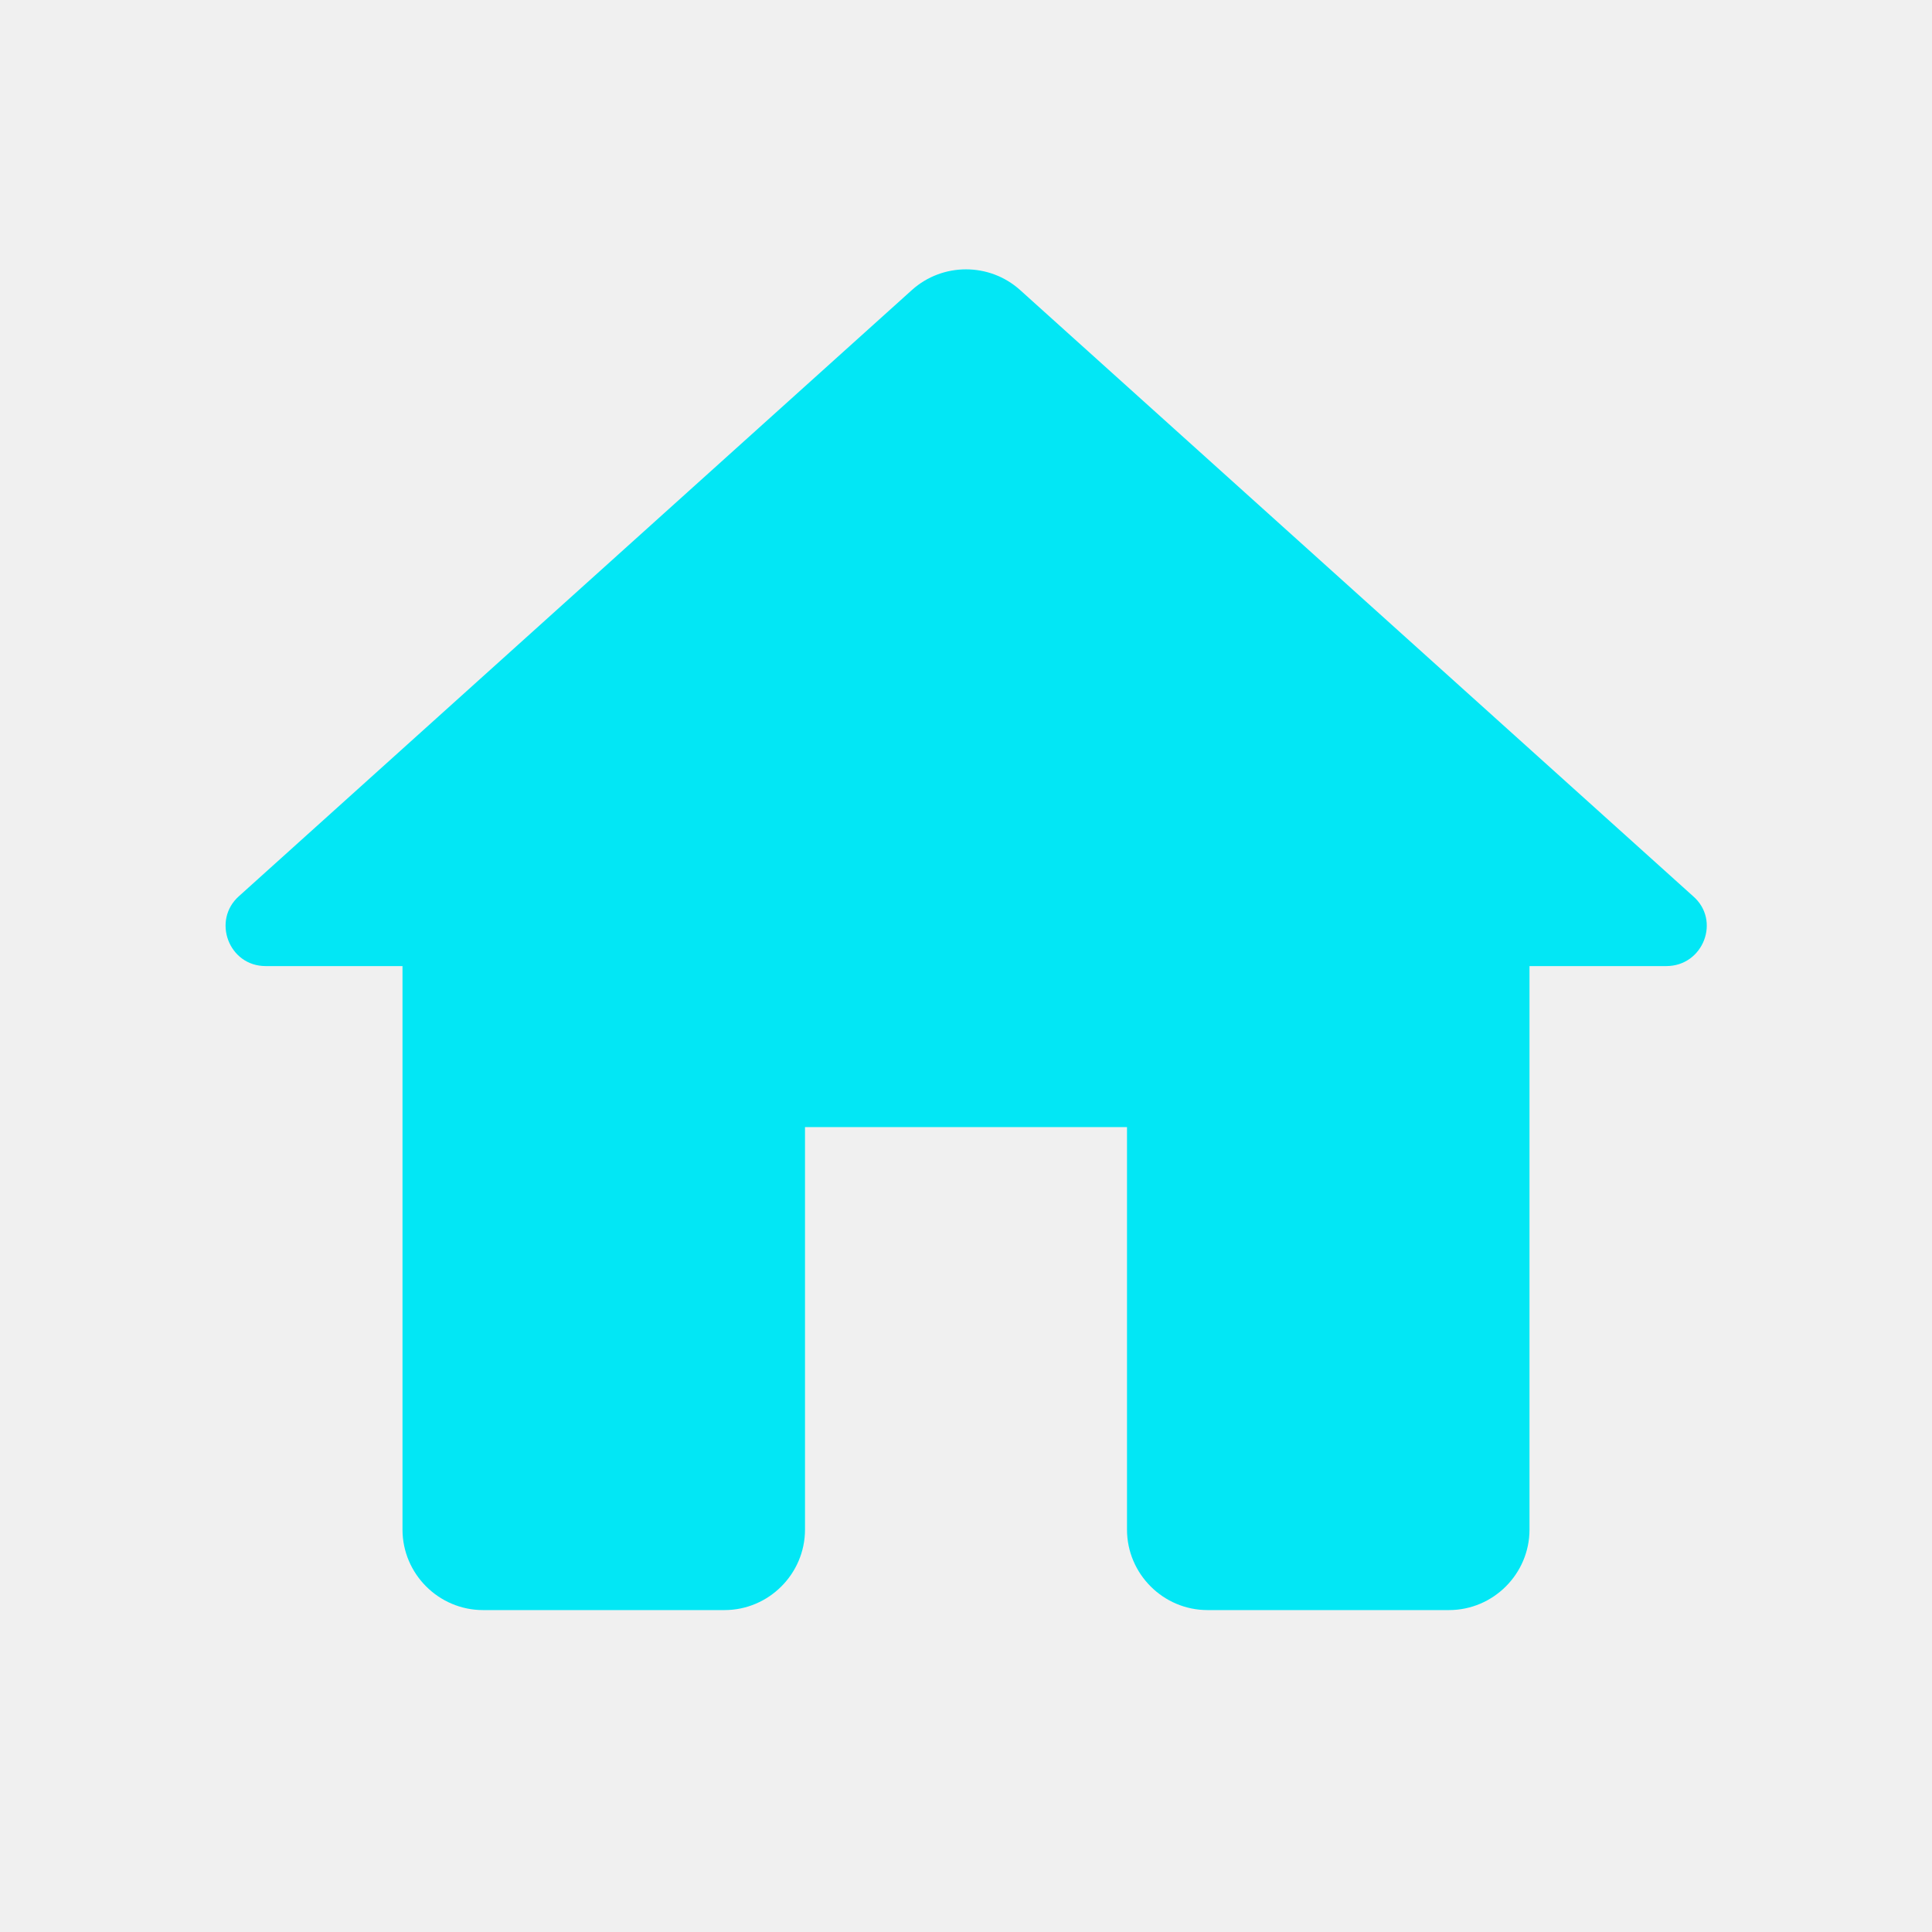
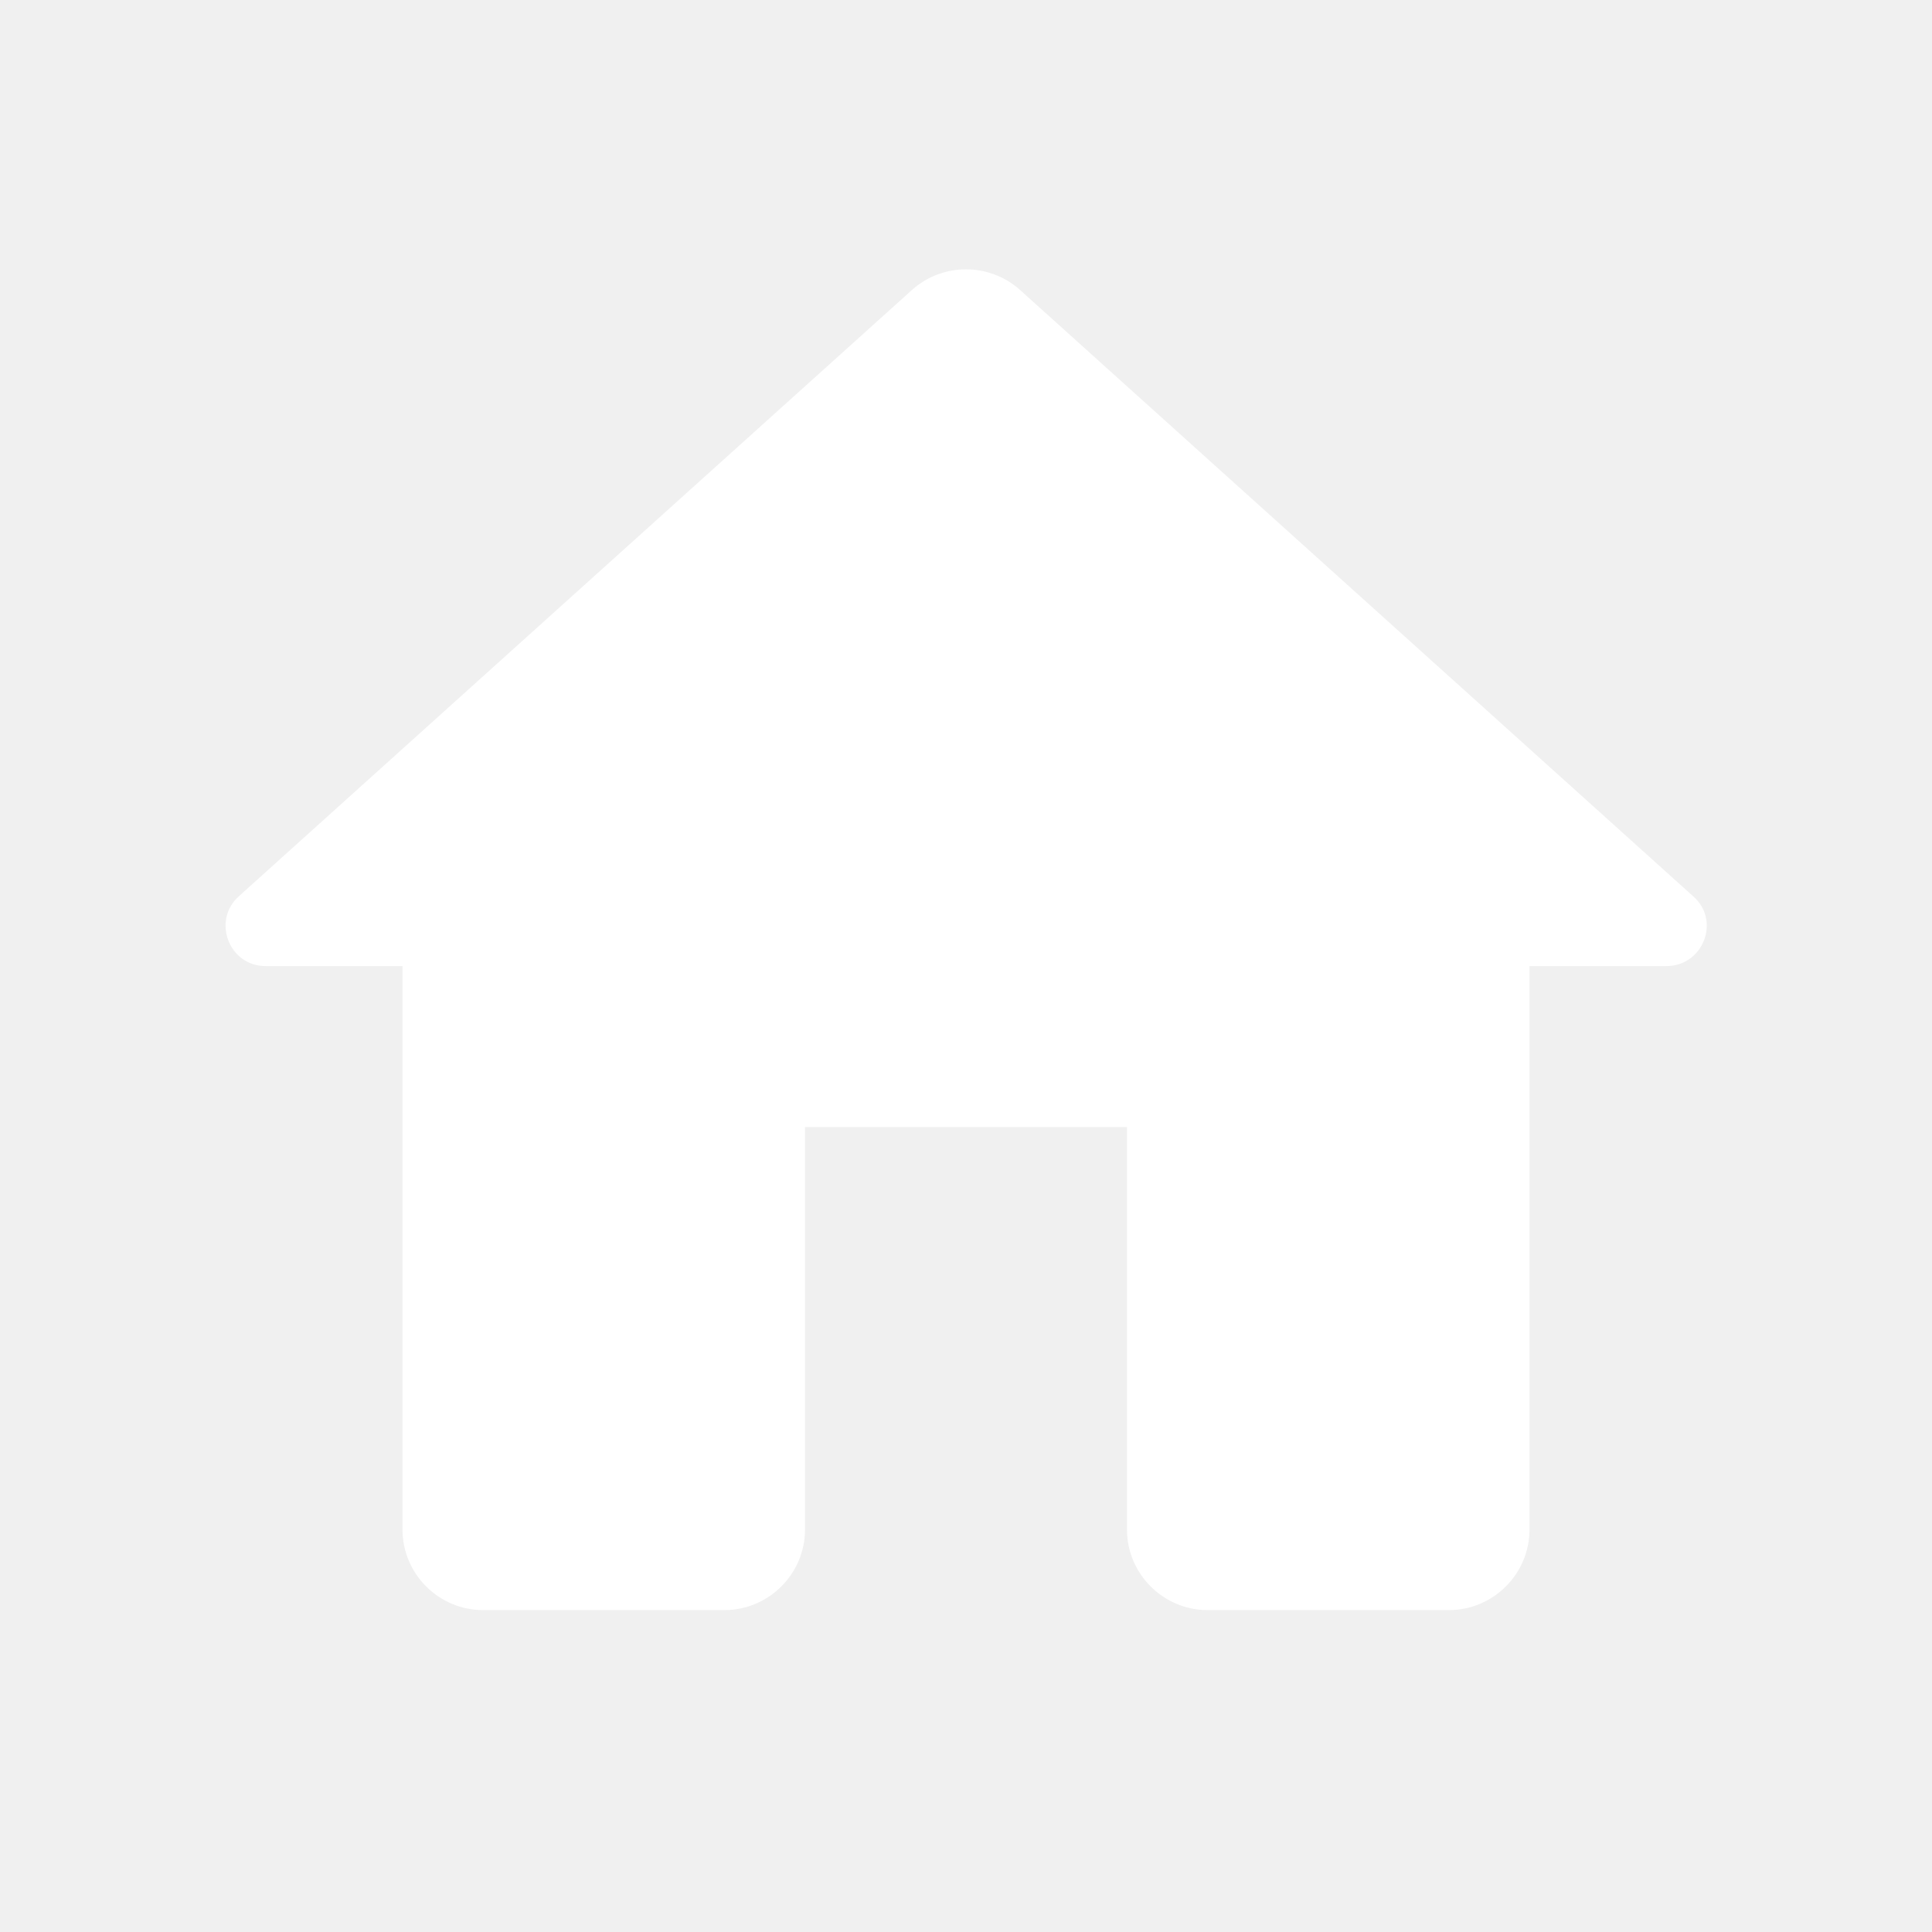
<svg xmlns="http://www.w3.org/2000/svg" width="24" height="24" viewBox="0 0 24 24" fill="none">
-   <path d="M10 19.001V14.001H14V19.001C14 19.551 14.45 20.001 15 20.001H18C18.55 20.001 19 19.551 19 19.001V12.001H20.7C21.16 12.001 21.38 11.431 21.03 11.131L12.67 3.601C12.29 3.261 11.71 3.261 11.33 3.601L2.97 11.131C2.63 11.431 2.84 12.001 3.3 12.001H5V19.001C5 19.551 5.45 20.001 6 20.001H9C9.55 20.001 10 19.551 10 19.001Z" fill="#02E7F5" />
+   <path d="M10 19.001V14.001H14V19.001C14 19.551 14.45 20.001 15 20.001H18C18.55 20.001 19 19.551 19 19.001V12.001H20.7C21.16 12.001 21.38 11.431 21.03 11.131L12.67 3.601C12.29 3.261 11.71 3.261 11.33 3.601L2.97 11.131C2.63 11.431 2.84 12.001 3.3 12.001H5V19.001C5 19.551 5.45 20.001 6 20.001H9C9.55 20.001 10 19.551 10 19.001Z" fill="white" />
</svg>
